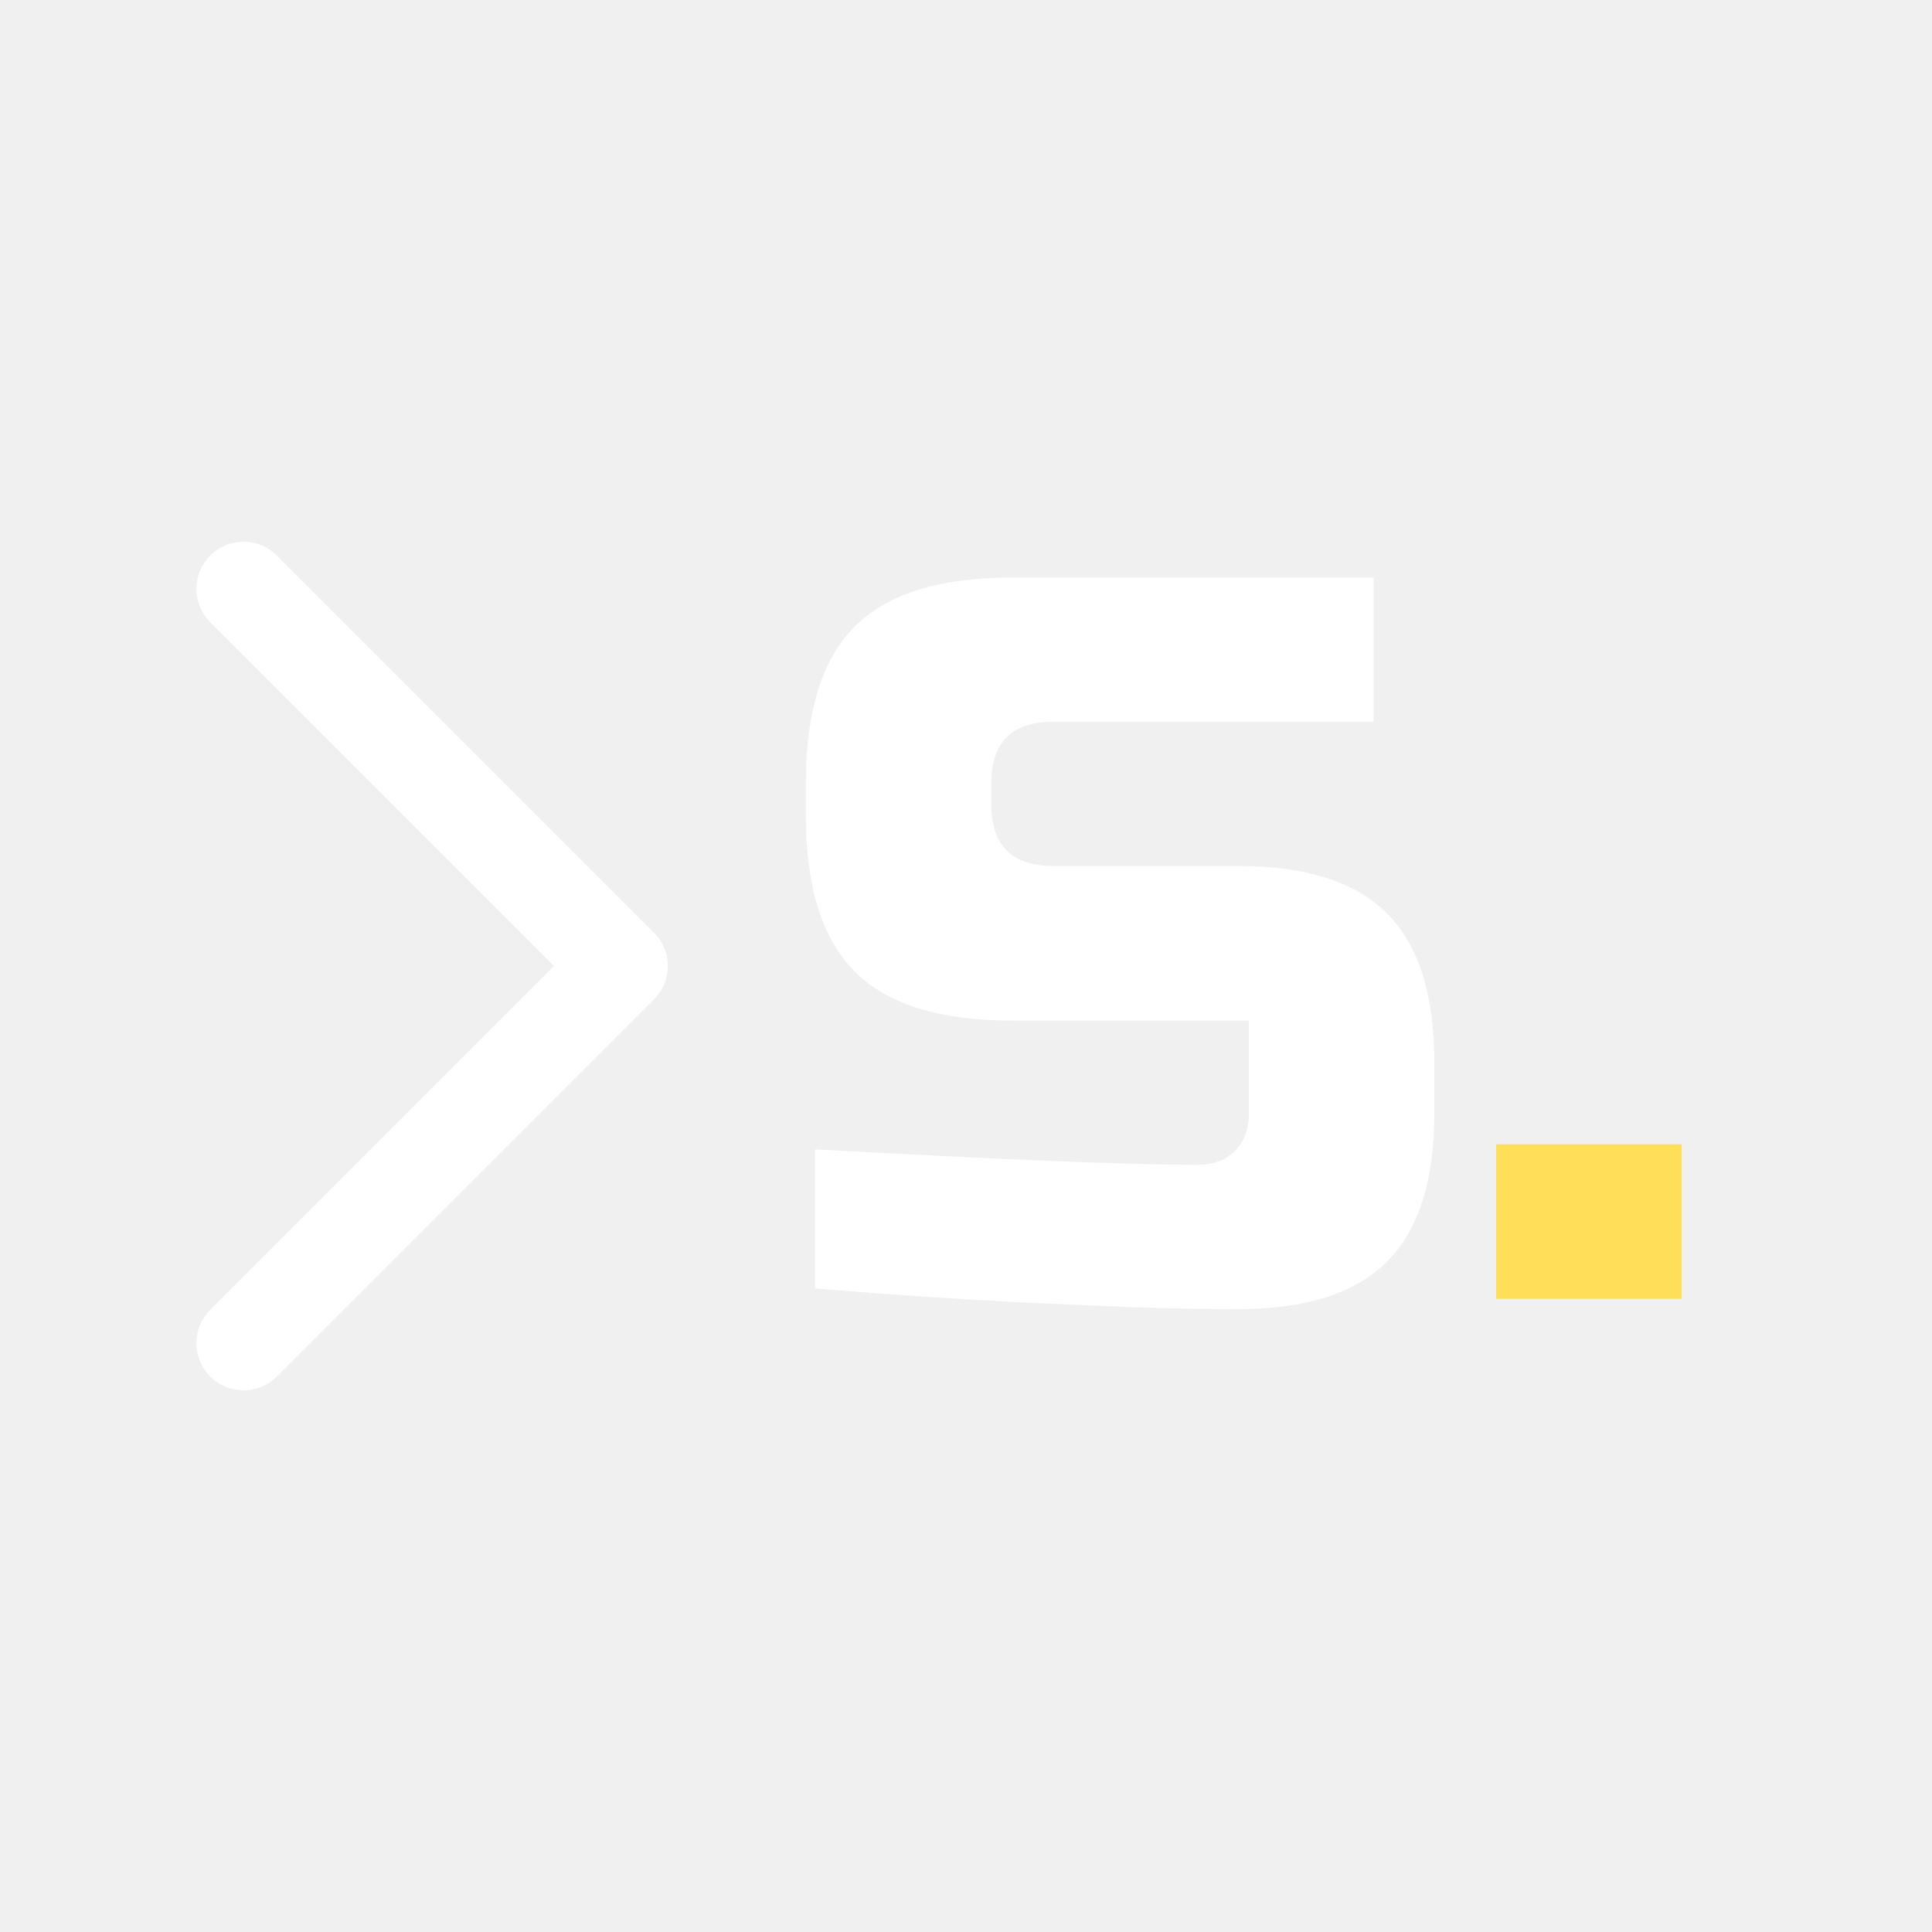
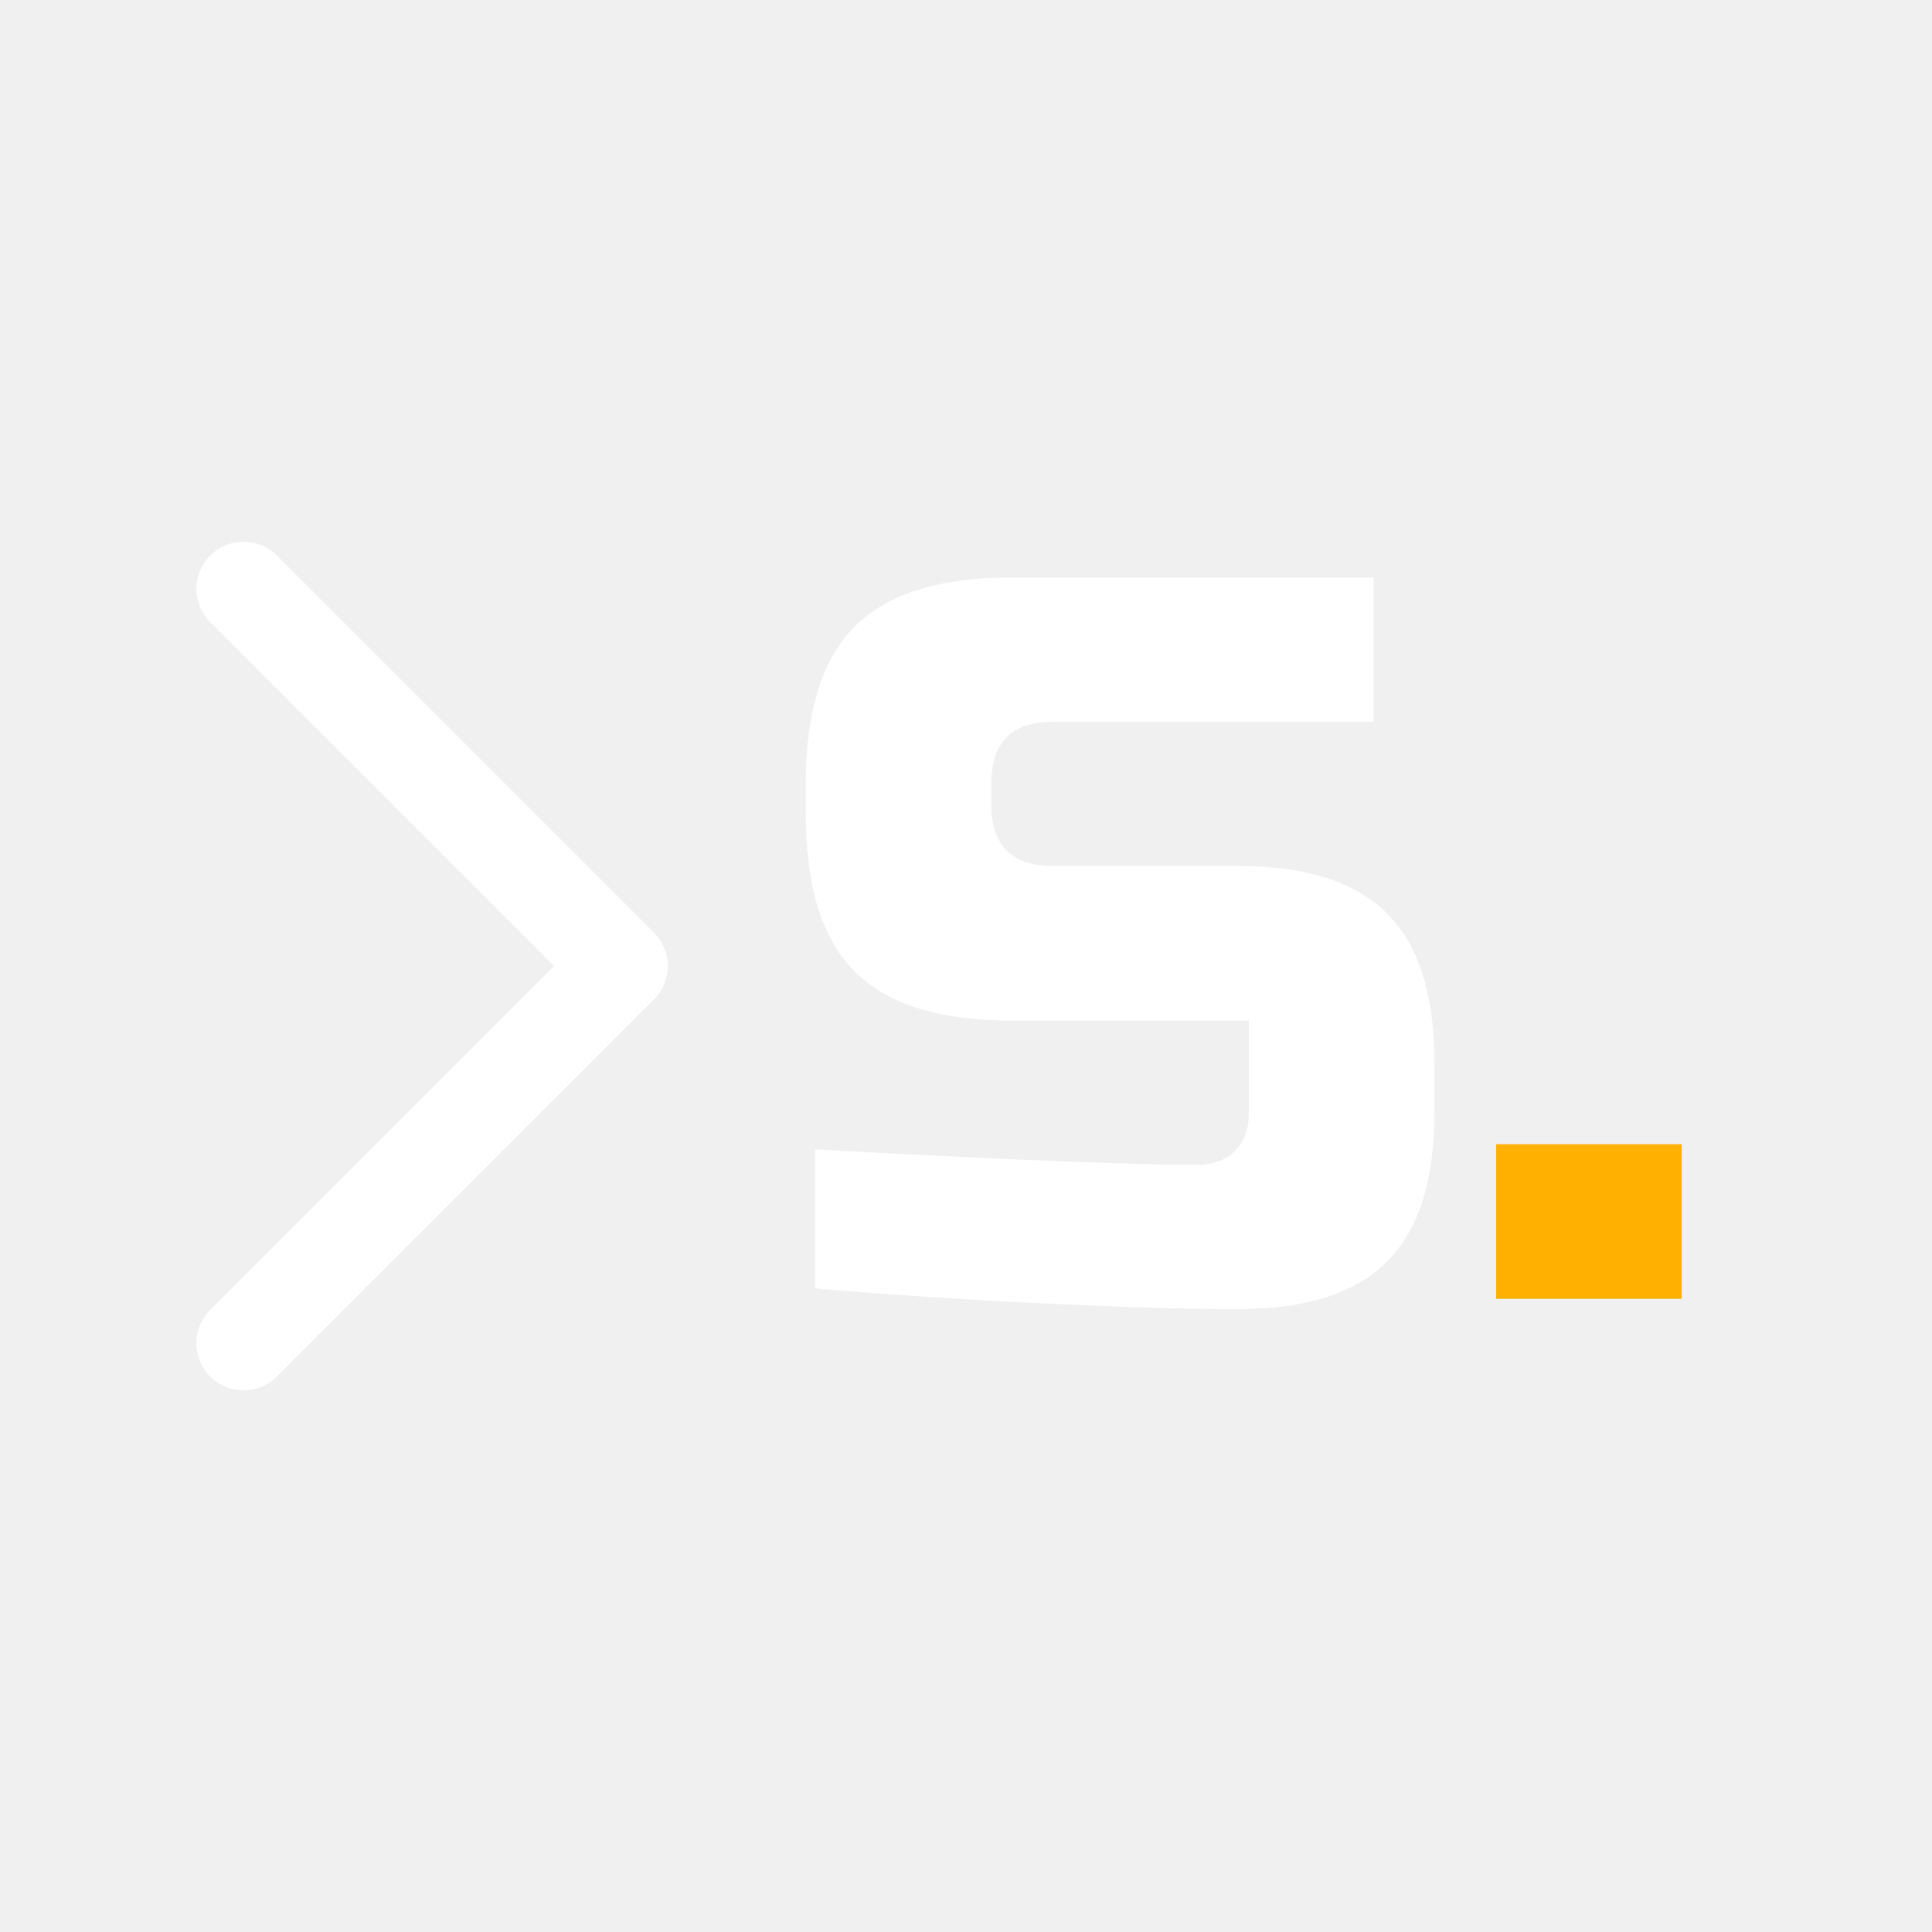
<svg xmlns="http://www.w3.org/2000/svg" width="2000" zoomAndPan="magnify" viewBox="0 0 1500 1500" height="2000" preserveAspectRatio="xMidYMid meet" version="1.0">
  <defs>
    <g />
    <clipPath id="4895624003">
      <path d="M 152 420 L 1007 420 L 1007 1081.93 L 152 1081.93 Z M 152 420 " clip-rule="nonzero" />
    </clipPath>
  </defs>
  <g clip-path="url(#4895624003)">
    <path fill="#ffffff" d="M 507.785 775.91 L 214.973 1068.719 C 207.824 1075.867 198.461 1079.441 189.094 1079.441 C 179.73 1079.441 170.367 1075.867 163.219 1068.719 C 148.918 1054.422 148.918 1031.262 163.219 1016.961 L 430.148 750.031 L 163.219 483.098 C 148.918 468.801 148.918 445.637 163.219 431.34 C 177.516 417.043 200.676 417.043 214.973 431.34 L 507.785 724.152 C 522.082 738.449 522.082 761.609 507.785 775.91 Z M 969.926 1103.844 L 481.906 1103.844 C 461.699 1103.844 445.305 1120.238 445.305 1140.445 C 445.305 1160.652 461.699 1177.047 481.906 1177.047 L 969.926 1177.047 C 990.133 1177.047 1006.527 1160.652 1006.527 1140.445 C 1006.527 1120.238 990.133 1103.844 969.926 1103.844 Z M 969.926 1103.844 " fill-opacity="1" fill-rule="nonzero" />
  </g>
  <g fill="#ffffff" fill-opacity="1">
    <g transform="translate(601.6281, 1008.375)">
      <g>
        <path d="M 31.203 -116 C 177.336 -108 276.27 -104 328 -104 C 340.27 -104 350.004 -107.598 357.203 -114.797 C 364.398 -121.992 368 -131.727 368 -144 L 368 -216 L 184 -216 C 128 -216 87.332 -228.664 62 -254 C 36.664 -279.332 24 -320 24 -376 L 24 -400 C 24 -456 36.664 -496.664 62 -522 C 87.332 -547.332 128 -560 184 -560 L 464.797 -560 L 464.797 -448 L 216 -448 C 184 -448 168 -432 168 -400 L 168 -384 C 168 -352 184 -336 216 -336 L 360 -336 C 412.27 -336 450.672 -323.734 475.203 -299.203 C 499.734 -274.672 512 -236.27 512 -184 L 512 -144 C 512 -91.727 499.734 -53.328 475.203 -28.797 C 450.672 -4.266 412.27 8 360 8 C 332.801 8 304 7.469 273.594 6.406 L 200 3.203 C 145.602 0.535 89.336 -3.195 31.203 -8 Z M 31.203 -116 " />
      </g>
    </g>
  </g>
-   <g fill="#ffde59" fill-opacity="1">
+   <g fill="#ffb000" fill-opacity="1">
    <g transform="translate(1137.632, 1008.375)">
      <g>
        <path d="M 24 -120 L 168 -120 L 168 0 L 24 0 Z M 24 -120 " />
      </g>
    </g>
  </g>
</svg>
